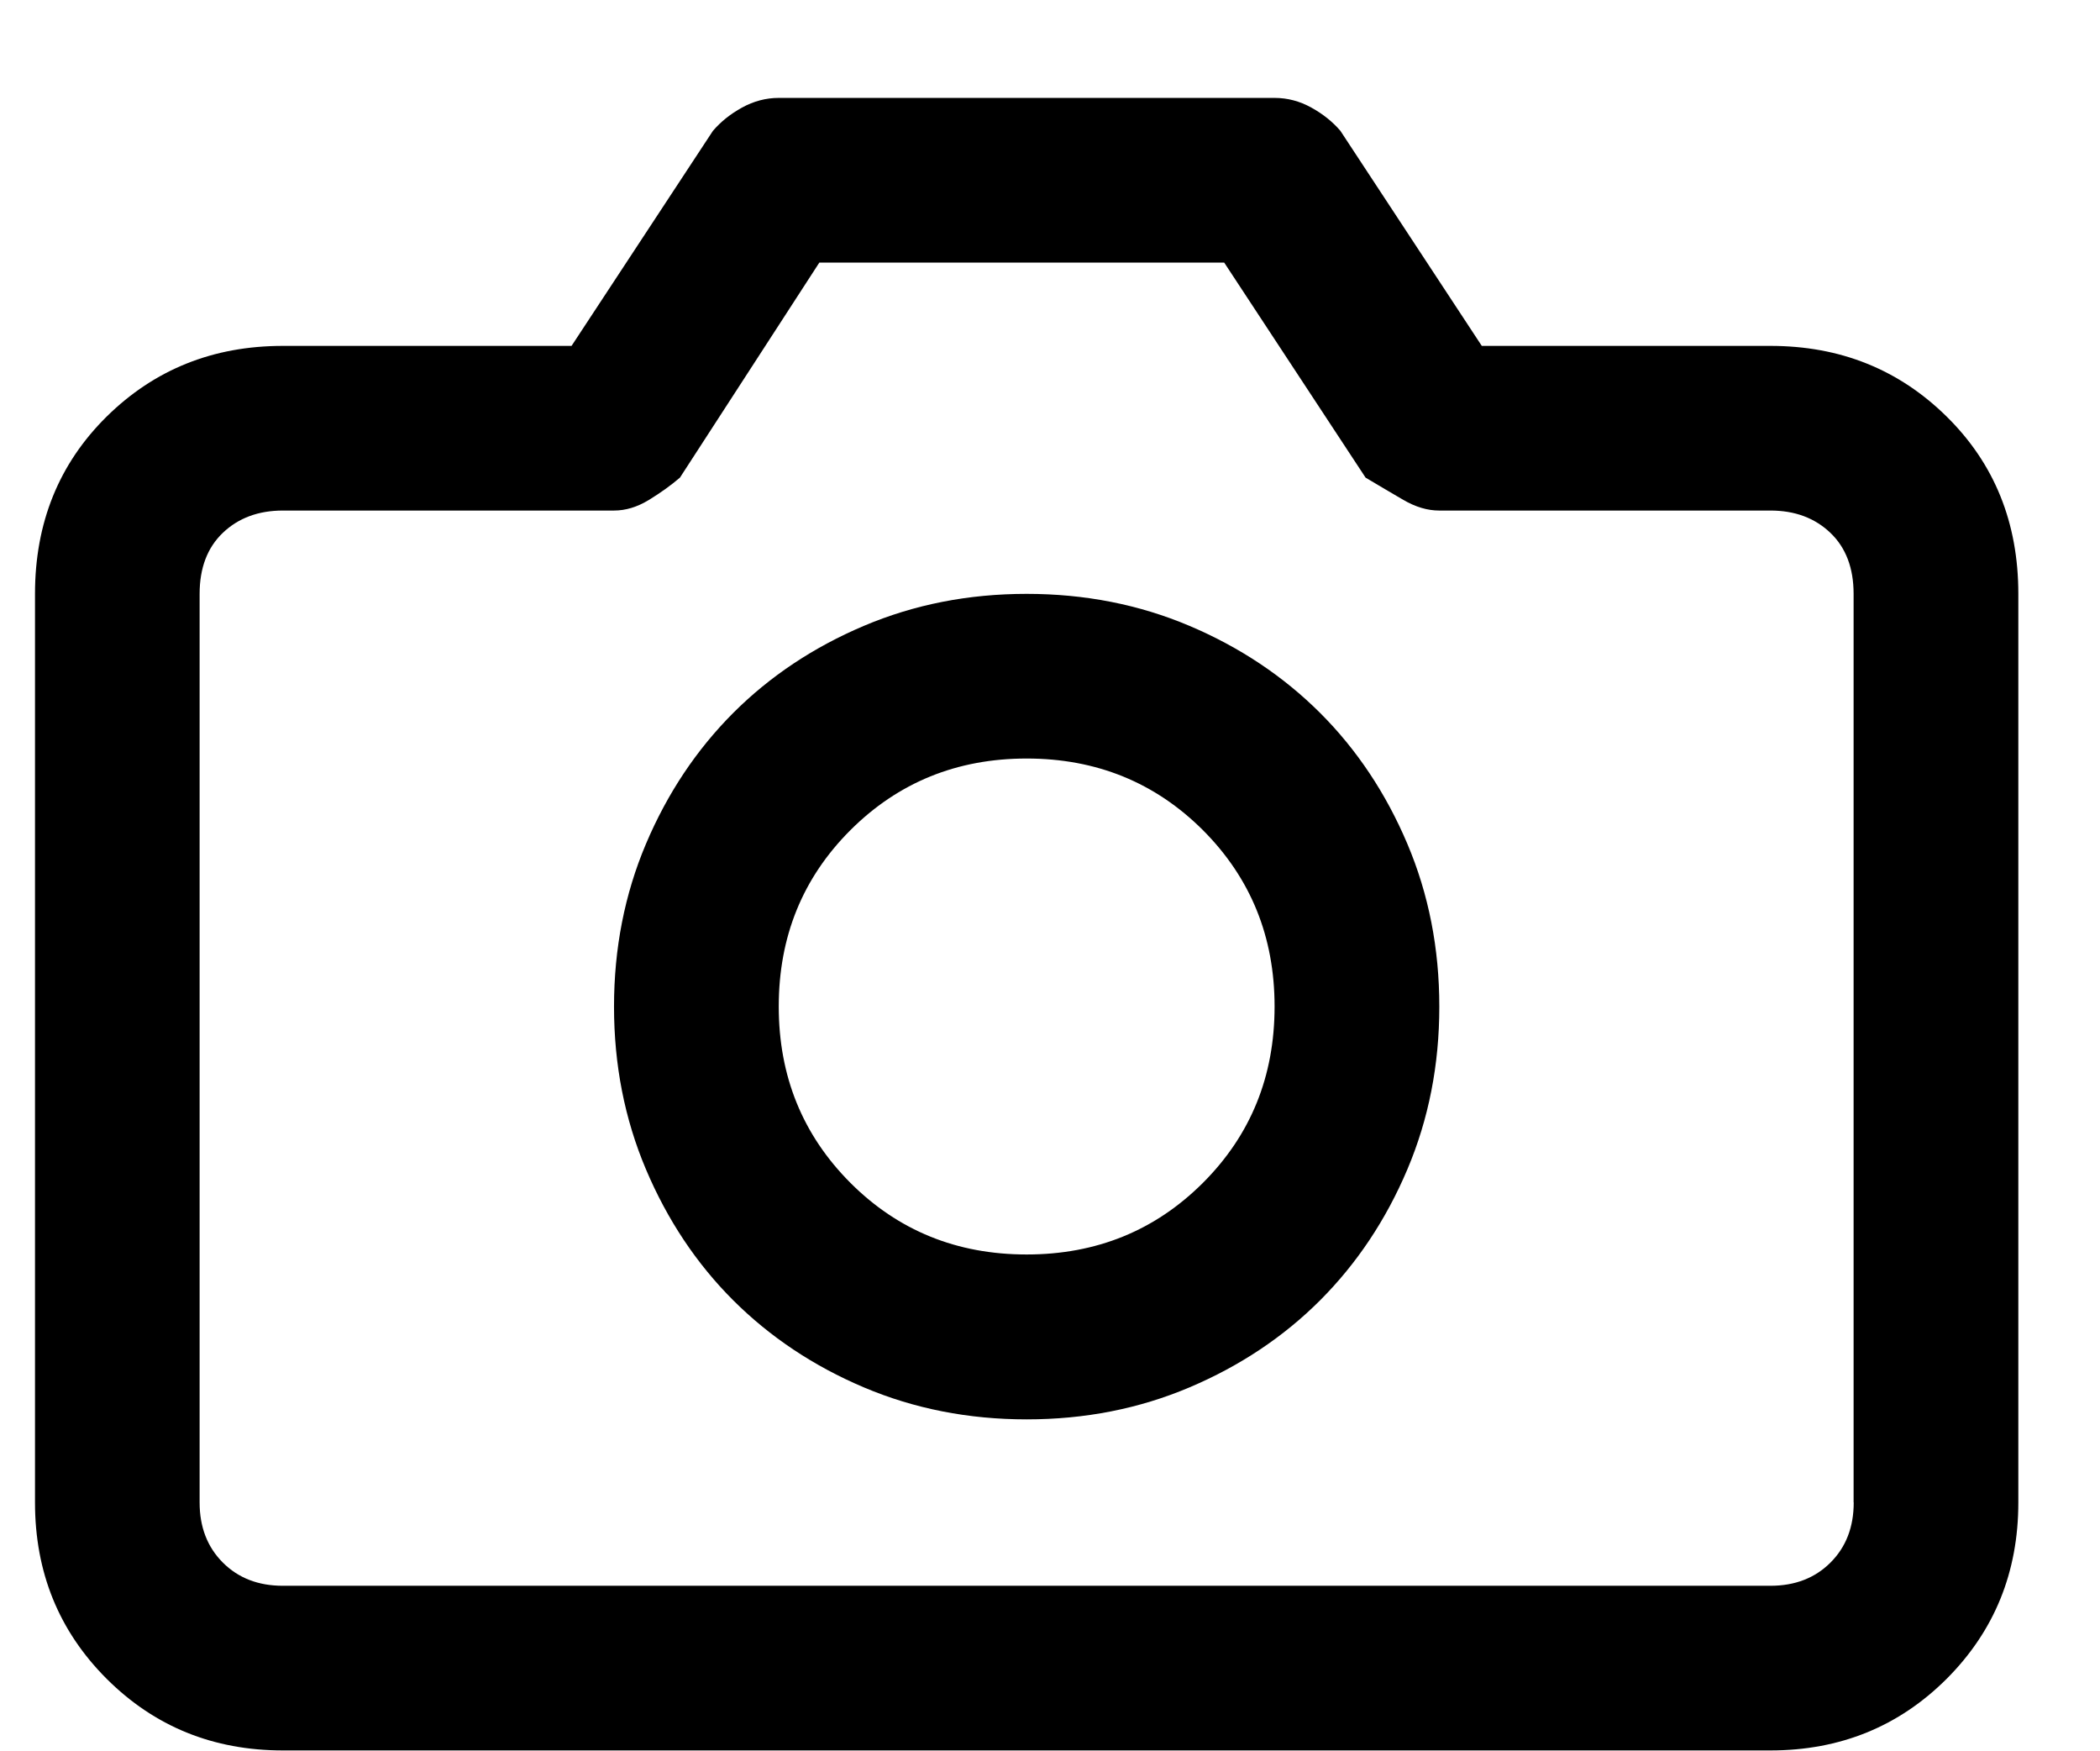
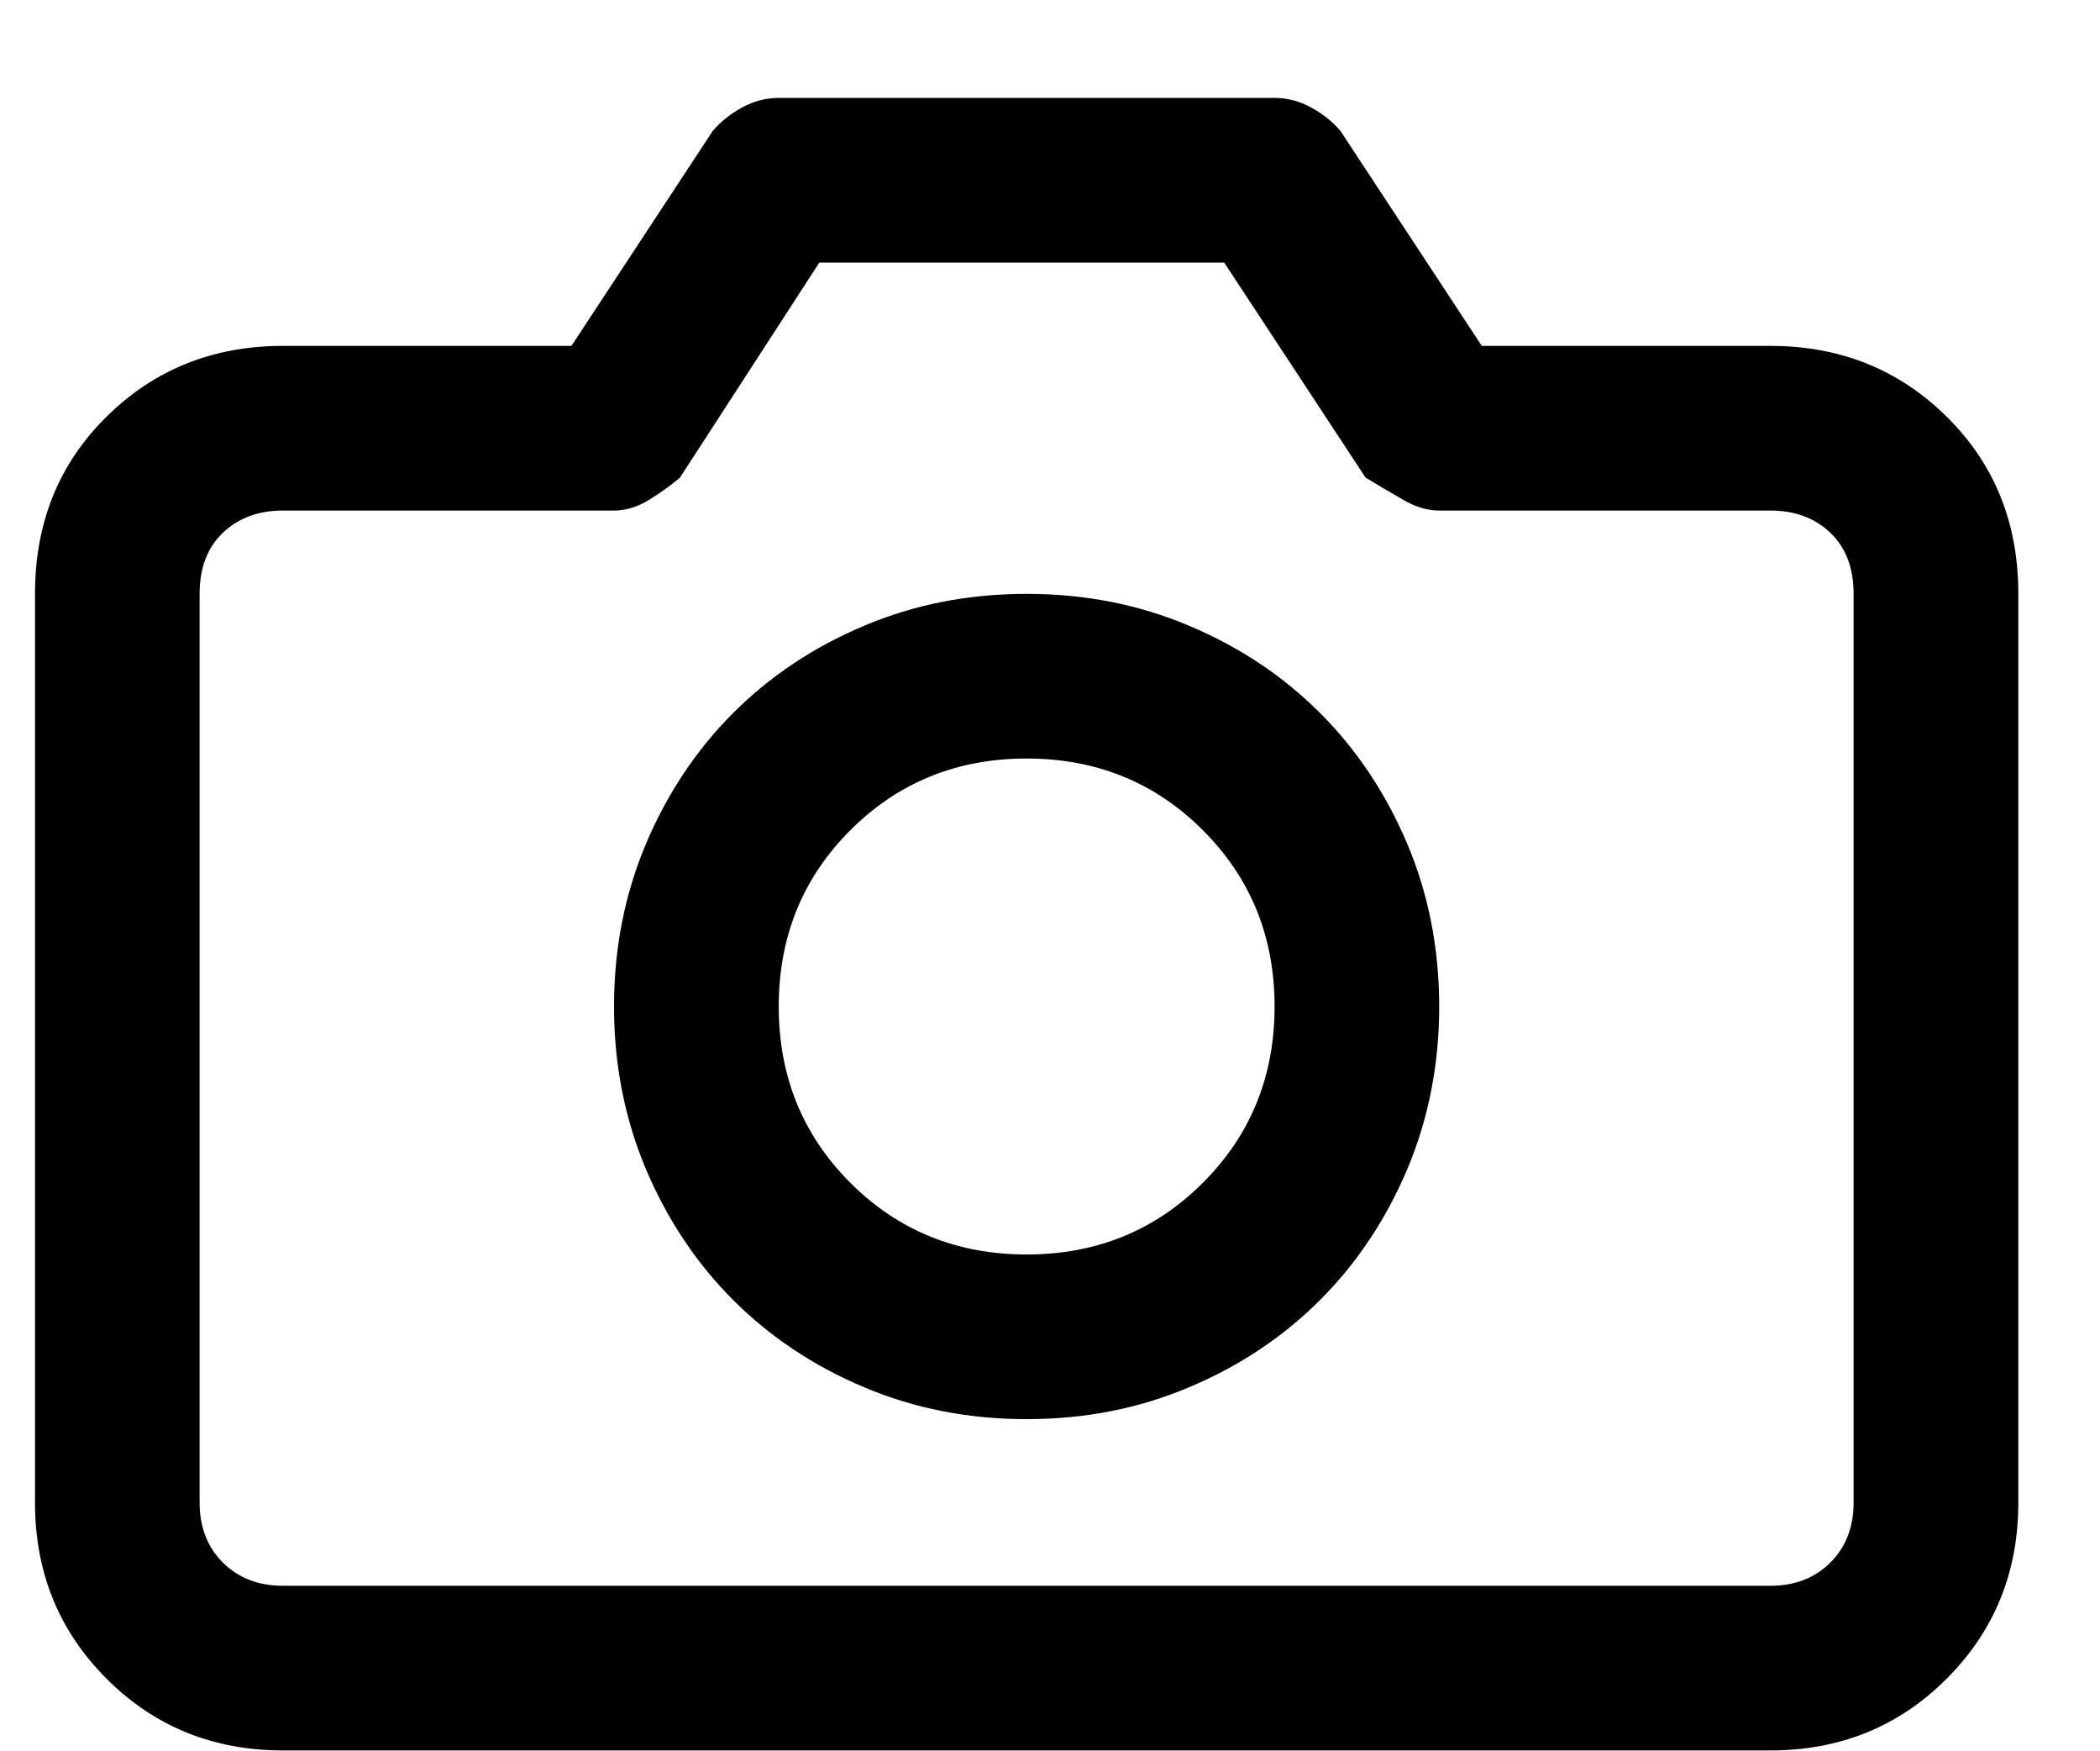
- <svg width="18" height="15">
-   <path fill="#000" fill-rule="evenodd" d="M15.175 2.964c.598 0 1.101.202 1.511.606.41.404.614.91.614 1.519V12.875c0 .598-.205 1.101-.614 1.511C16.276 14.795 15.772 15 15.175 15H2.425c-.598 0-1.101-.205-1.511-.614-.41-.41-.614-.913-.614-1.511V5.089c0-.609.205-1.115.614-1.519.41-.404.913-.606 1.511-.606h2.474l1.212-1.843c.066-.077.149-.144.249-.199.1-.055.205-.083.315-.083H10.925c.111 0 .216.028.315.083.1.055.183.122.249.199l1.212 1.843h2.474zM15.888 12.875V5.089c0-.221-.066-.396-.199-.523C15.556 4.439 15.385 4.375 15.175 4.375h-2.839c-.1 0-.202-.03-.307-.091-.105-.061-.213-.125-.324-.191L10.493 2.25H7.023l-1.195 1.843c-.077.066-.166.13-.266.191-.1.061-.199.091-.299.091H2.425c-.21 0-.382.064-.515.191-.133.127-.199.302-.199.523V12.875c0 .21.066.382.199.515.133.133.304.199.515.199H15.175c.21 0 .382-.066.515-.199.133-.133.199-.304.199-.515zM8.8 5.089c.498 0 .963.091 1.395.274.432.183.805.432 1.121.747.315.315.564.689.747 1.121.183.432.274.896.274 1.395 0 .498-.091.963-.274 1.395-.183.432-.432.805-.747 1.121-.315.315-.689.564-1.121.747-.432.183-.896.274-1.395.274-.498 0-.963-.091-1.395-.274s-.805-.432-1.121-.747c-.315-.315-.564-.689-.747-1.121-.183-.432-.274-.896-.274-1.395 0-.498.091-.963.274-1.395s.432-.805.747-1.121c.315-.315.689-.564 1.121-.747.432-.183.896-.274 1.395-.274zm0 5.661c.598 0 1.101-.205 1.511-.614.41-.41.614-.913.614-1.511 0-.598-.205-1.101-.614-1.511C9.901 6.705 9.397 6.5 8.8 6.5c-.598 0-1.101.205-1.511.614-.41.41-.614.913-.614 1.511 0 .598.205 1.101.614 1.511.41.41.913.614 1.511.614z" />
+ <svg xmlns="http://www.w3.org/2000/svg" width="18px" height="15px" viewBox="0 0 18 15" version="1.1">
+   <defs />
+   <g id="Page-1" stroke="none" stroke-width="1" fill="none" fill-rule="evenodd">
+     <g id="upload" fill="#000000">
+       <path d="M15.175,2.964 C15.772,2.964 16.276,3.166 16.685,3.57 C17.095,3.974 17.3,4.48 17.3,5.089 L17.3,12.875 C17.3,13.473 17.095,13.976 16.685,14.386 C16.276,14.795 15.772,15 15.175,15 L2.425,15 C1.827,15 1.323,14.795 0.914,14.386 C0.504,13.976 0.3,13.473 0.3,12.875 L0.3,5.089 C0.3,4.48 0.504,3.974 0.914,3.57 C1.323,3.166 1.827,2.964 2.425,2.964 L4.898,2.964 L6.11,1.121 C6.176,1.044 6.259,0.977 6.359,0.922 C6.459,0.867 6.564,0.839 6.675,0.839 L10.925,0.839 C11.035,0.839 11.14,0.867 11.24,0.922 C11.34,0.977 11.423,1.044 11.489,1.121 L12.701,2.964 L15.175,2.964 Z M15.888,12.875 L15.888,5.089 C15.888,4.868 15.822,4.693 15.689,4.566 C15.556,4.439 15.385,4.375 15.175,4.375 L12.336,4.375 C12.236,4.375 12.134,4.345 12.029,4.284 C11.923,4.223 11.815,4.159 11.705,4.093 L10.493,2.25 L7.023,2.25 L5.828,4.093 C5.75,4.159 5.662,4.223 5.562,4.284 C5.463,4.345 5.363,4.375 5.263,4.375 L2.425,4.375 C2.214,4.375 2.043,4.439 1.91,4.566 C1.777,4.693 1.711,4.868 1.711,5.089 L1.711,12.875 C1.711,13.085 1.777,13.257 1.91,13.39 C2.043,13.522 2.214,13.589 2.425,13.589 L15.175,13.589 C15.385,13.589 15.556,13.522 15.689,13.39 C15.822,13.257 15.888,13.085 15.888,12.875 Z M8.8,5.089 C9.298,5.089 9.762,5.18 10.194,5.363 C10.626,5.545 10.999,5.794 11.315,6.11 C11.63,6.425 11.879,6.799 12.062,7.23 C12.244,7.662 12.336,8.127 12.336,8.625 C12.336,9.123 12.244,9.588 12.062,10.02 C11.879,10.451 11.63,10.825 11.315,11.14 C10.999,11.456 10.626,11.705 10.194,11.887 C9.762,12.07 9.298,12.161 8.8,12.161 C8.301,12.161 7.837,12.07 7.405,11.887 C6.973,11.705 6.6,11.456 6.284,11.14 C5.969,10.825 5.72,10.451 5.537,10.02 C5.355,9.588 5.263,9.123 5.263,8.625 C5.263,8.127 5.355,7.662 5.537,7.23 C5.72,6.799 5.969,6.425 6.284,6.11 C6.6,5.794 6.973,5.545 7.405,5.363 C7.837,5.18 8.301,5.089 8.8,5.089 Z M8.8,10.75 C9.397,10.75 9.901,10.545 10.31,10.136 C10.72,9.726 10.925,9.223 10.925,8.625 C10.925,8.027 10.72,7.524 10.31,7.114 C9.901,6.705 9.397,6.5 8.8,6.5 C8.202,6.5 7.698,6.705 7.289,7.114 C6.879,7.524 6.675,8.027 6.675,8.625 C6.675,9.223 6.879,9.726 7.289,10.136 C7.698,10.545 8.202,10.75 8.8,10.75 Z" id="Shape" />
+     </g>
+   </g>
</svg>
